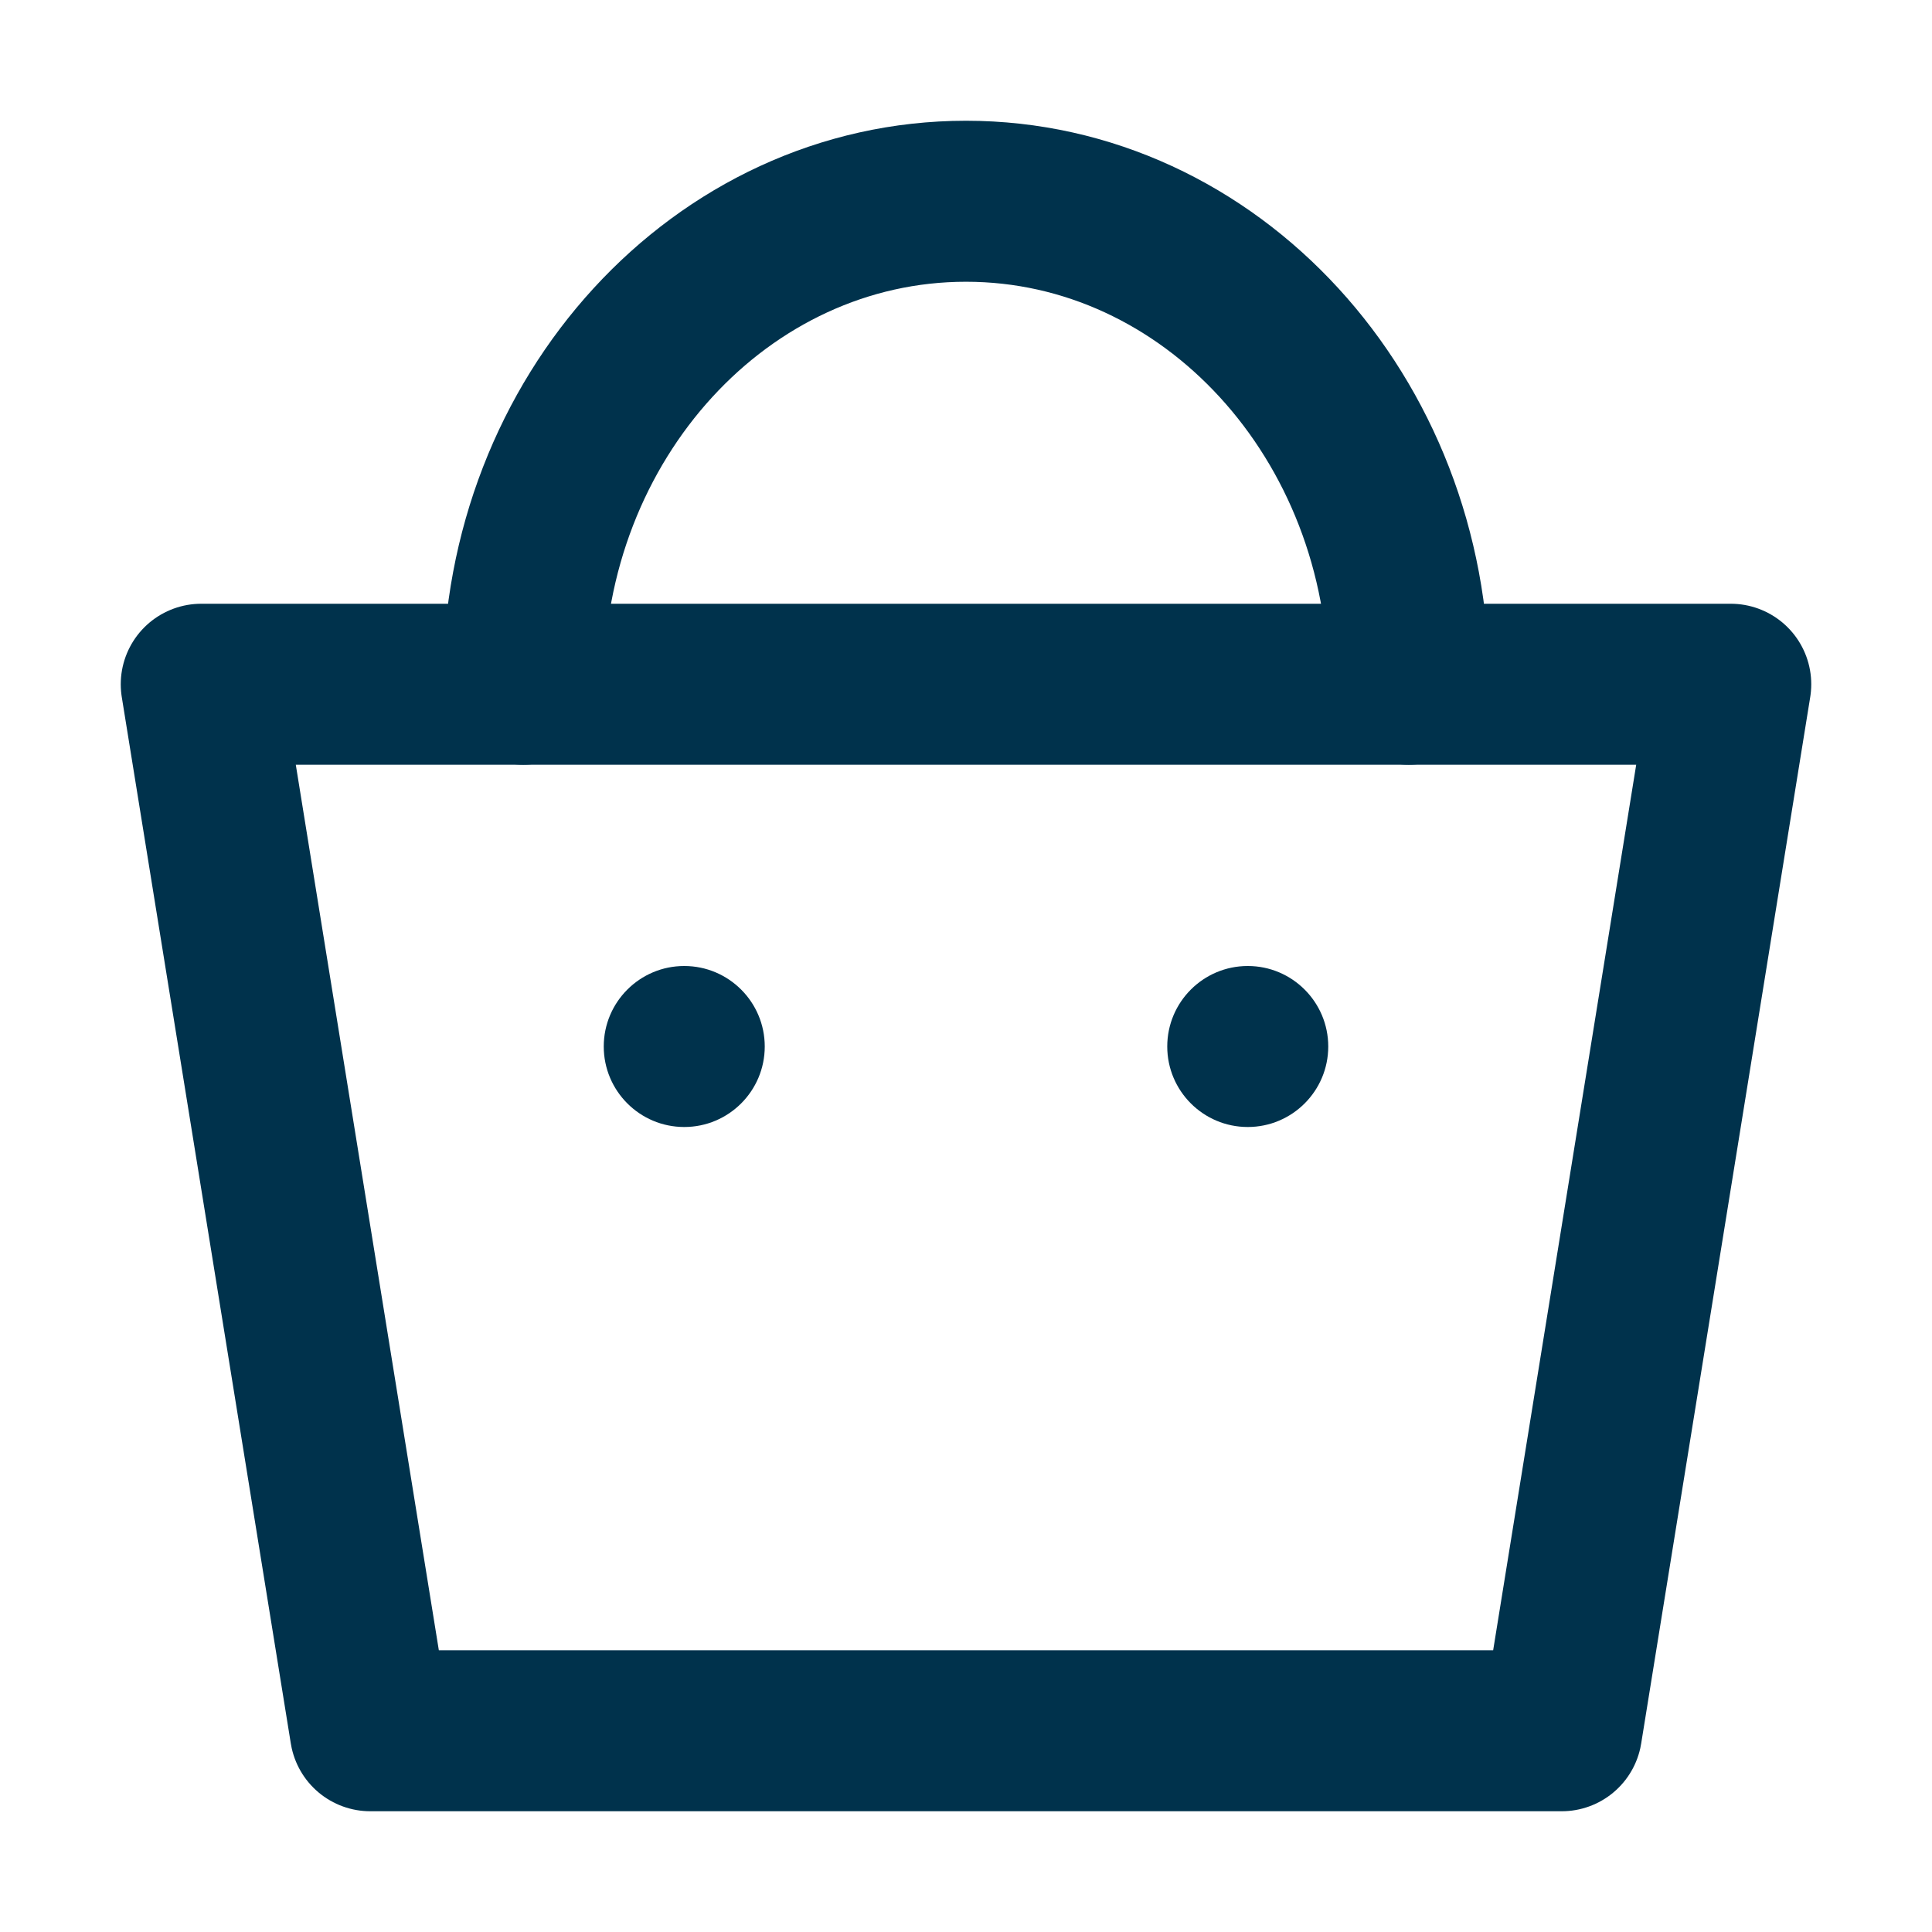
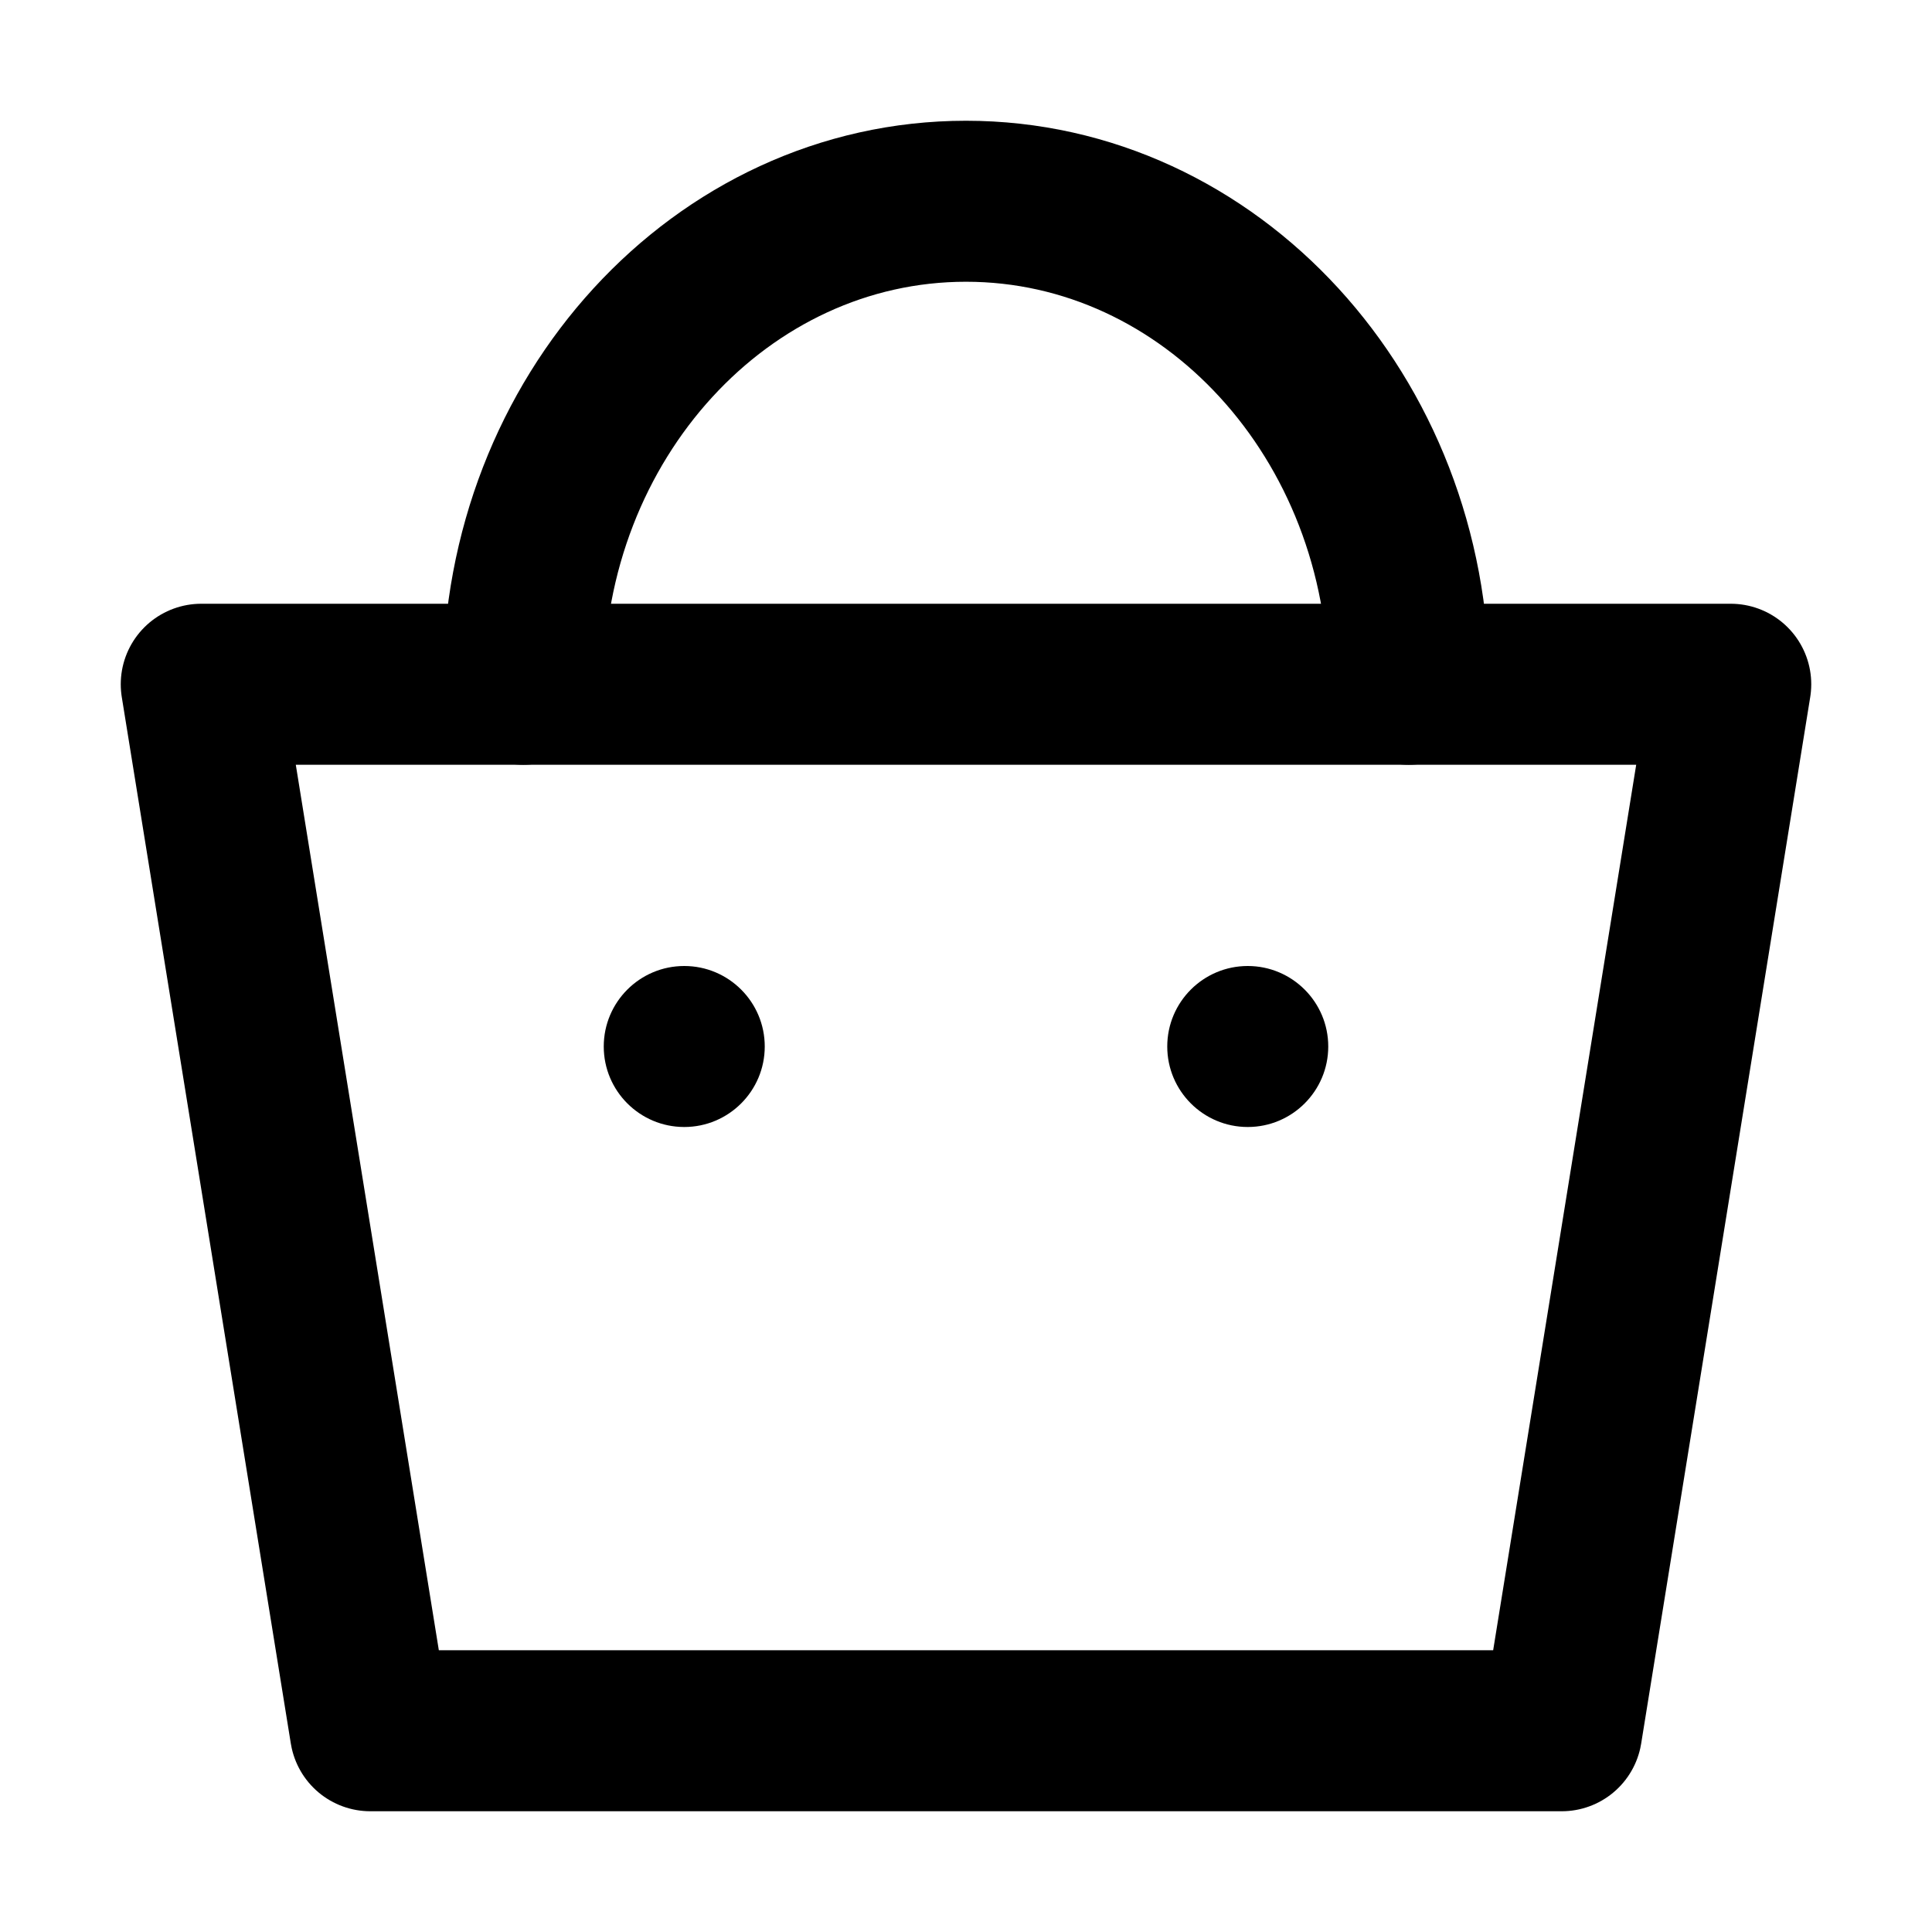
<svg xmlns="http://www.w3.org/2000/svg" fill="none" class="icon icon-cart-empty" viewBox="0 0 24 24">
-   <path d="M2.5 8.5H21.5L19.4 21.5H4.6L2.5 8.5Z" stroke="#00324C" stroke-width="2" stroke-linecap="round" stroke-linejoin="round" />
-   <path d="M17.5 8.5C17.5 5.186 15.037 2.5 12 2.5C8.962 2.5 6.5 5.186 6.5 8.5" stroke="#00324C" stroke-width="2" stroke-linecap="round" stroke-linejoin="round" />
-   <path d="M8.5 14C9.052 14 9.5 13.552 9.5 13C9.5 12.448 9.052 12 8.5 12C7.948 12 7.5 12.448 7.5 13C7.5 13.552 7.948 14 8.5 14Z" fill="#00324C" />
-   <path d="M15.5 14C16.052 14 16.5 13.552 16.5 13C16.5 12.448 16.052 12 15.5 12C14.948 12 14.5 12.448 14.5 13C14.5 13.552 14.948 14 15.5 14Z" fill="#00324C" />
+   <path d="M2.5 8.5H21.5L19.4 21.5H4.6L2.5 8.5Z" stroke="currentColor" stroke-width="2" stroke-linecap="round" stroke-linejoin="round" />
+   <path d="M17.5 8.5C17.5 5.186 15.037 2.5 12 2.5C8.962 2.5 6.5 5.186 6.5 8.5" stroke="currentColor" stroke-width="2" stroke-linecap="round" stroke-linejoin="round" />
+   <path d="M8.5 14C9.052 14 9.5 13.552 9.5 13C9.5 12.448 9.052 12 8.5 12C7.948 12 7.5 12.448 7.5 13C7.5 13.552 7.948 14 8.5 14Z" fill="currentColor" />
+   <path d="M15.5 14C16.052 14 16.5 13.552 16.5 13C16.5 12.448 16.052 12 15.5 12C14.948 12 14.5 12.448 14.5 13C14.5 13.552 14.948 14 15.5 14Z" fill="currentColor" />
</svg>
